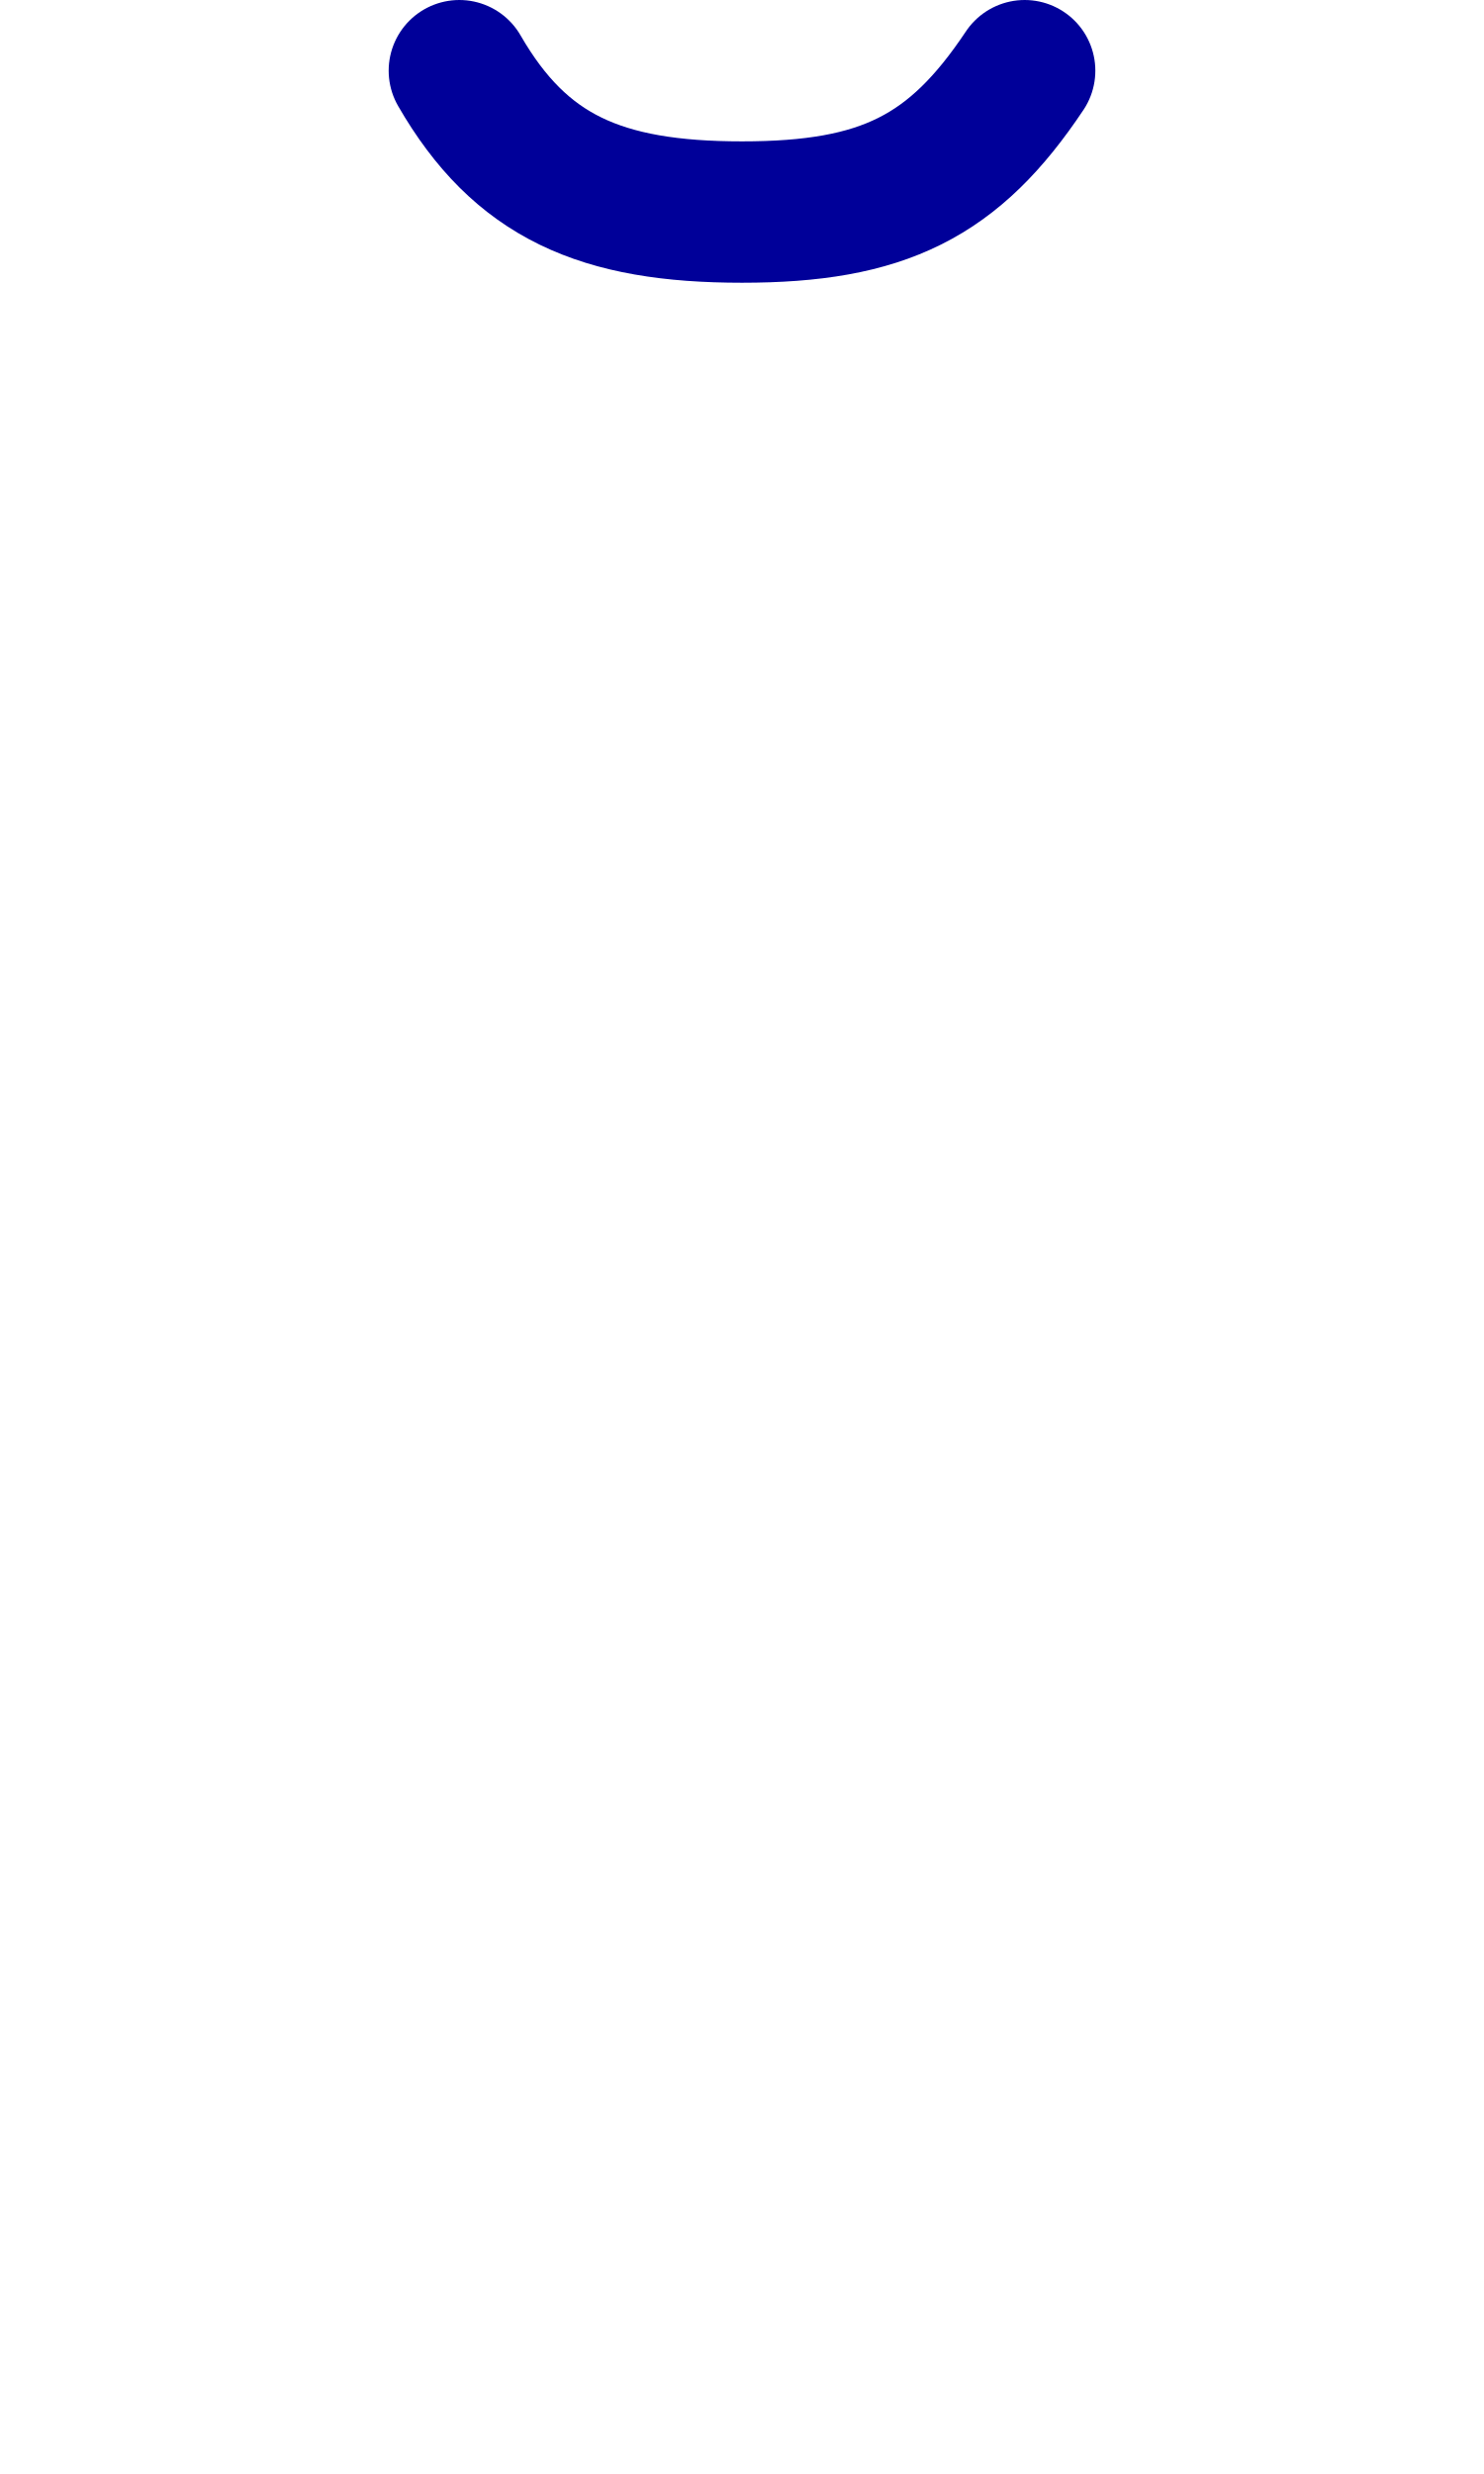
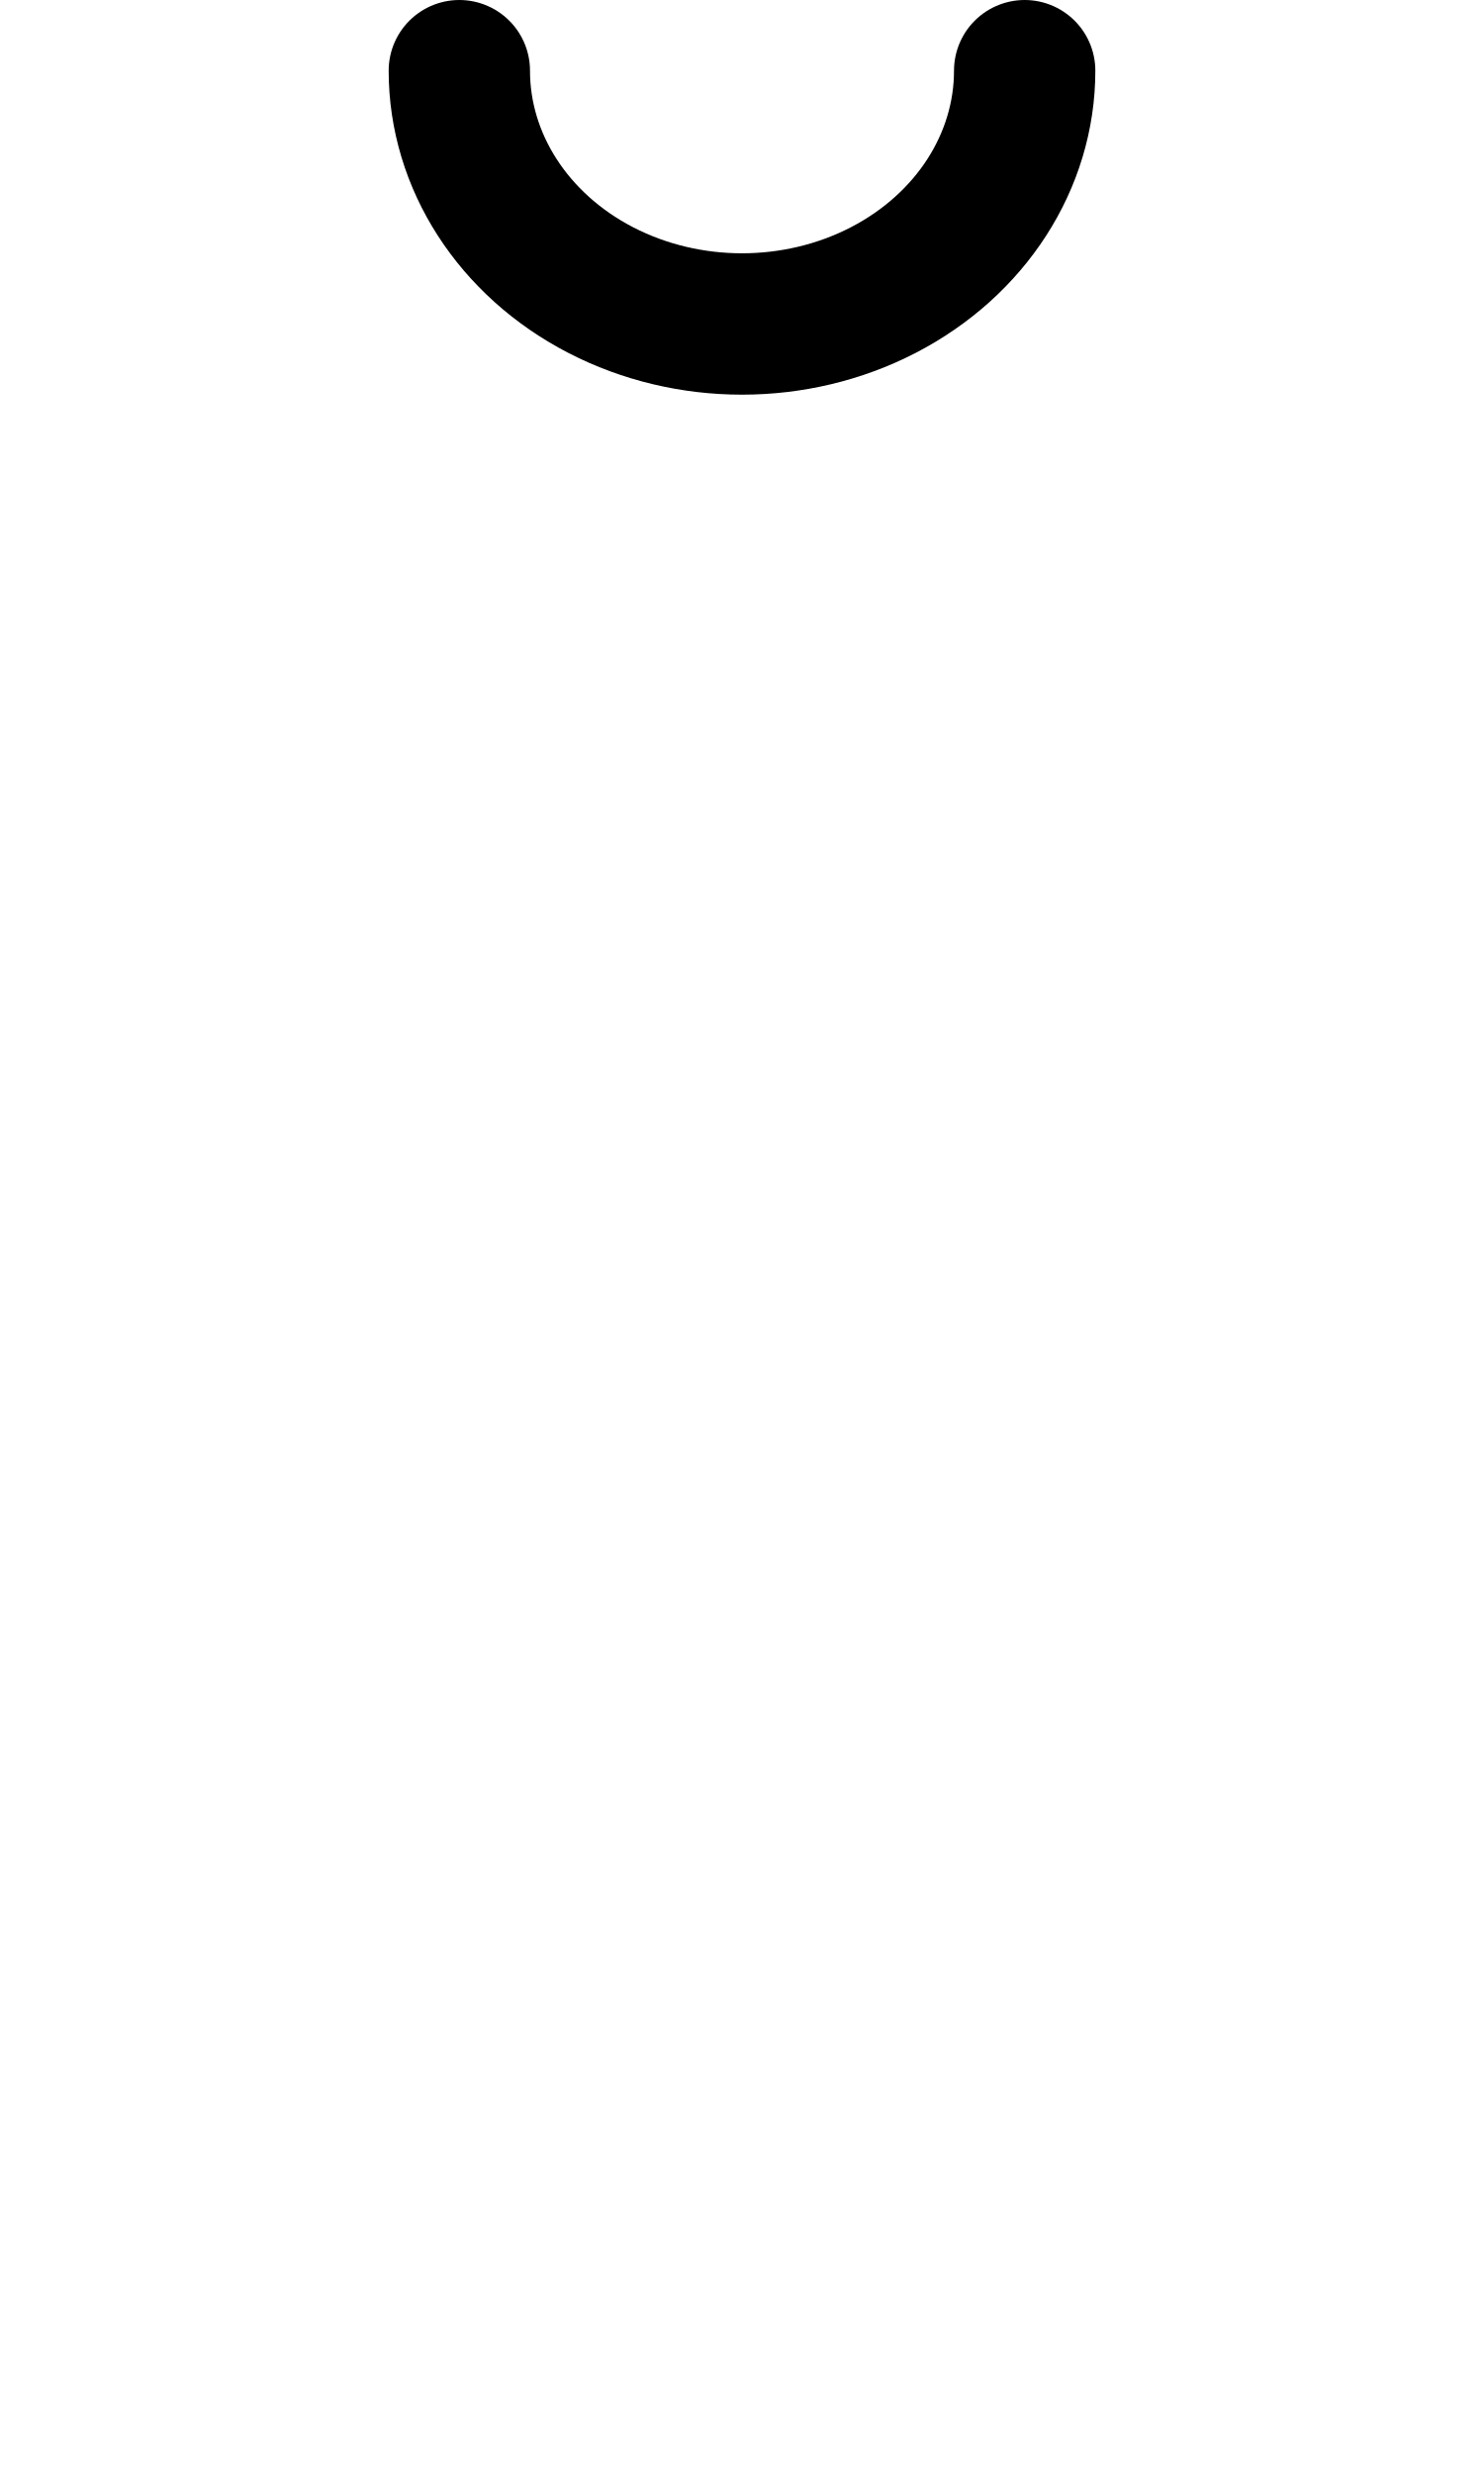
<svg xmlns="http://www.w3.org/2000/svg" width="1008" height="1680" viewBox="0 0 63 105" version="1.1" id="svg5" xml:space="preserve">
  <defs id="defs2" />
  <g id="layer3" style="display:inline;opacity:0.5;stroke-width:3.6;stroke-dasharray:none" transform="matrix(0.8333333,0,0,0.8333333,-157.9762,-173.0963)" />
  <g id="layer2" style="display:inline" />
  <g id="layer1" style="display:inline">
-     <path style="display:inline;fill:none;stroke:#000099;stroke-width:6;stroke-linecap:round;stroke-linejoin:round" d="m 19.5,3 c 2.598,4.5 6,6 12,6 6,0 9,-1.5 12,-6" id="path134" />
+     <path id="path41" style="fill:none;fill-opacity:0.217;stroke:#000000;stroke-width:6;stroke-linecap:round;stroke-linejoin:round" d="m 43.5,3 a 12,10.75 0 0 1 -6,9.31 12,10.75 0 0 1 -12,0 A 12,10.75 0 0 1 19.5,3" />
  </g>
</svg>
